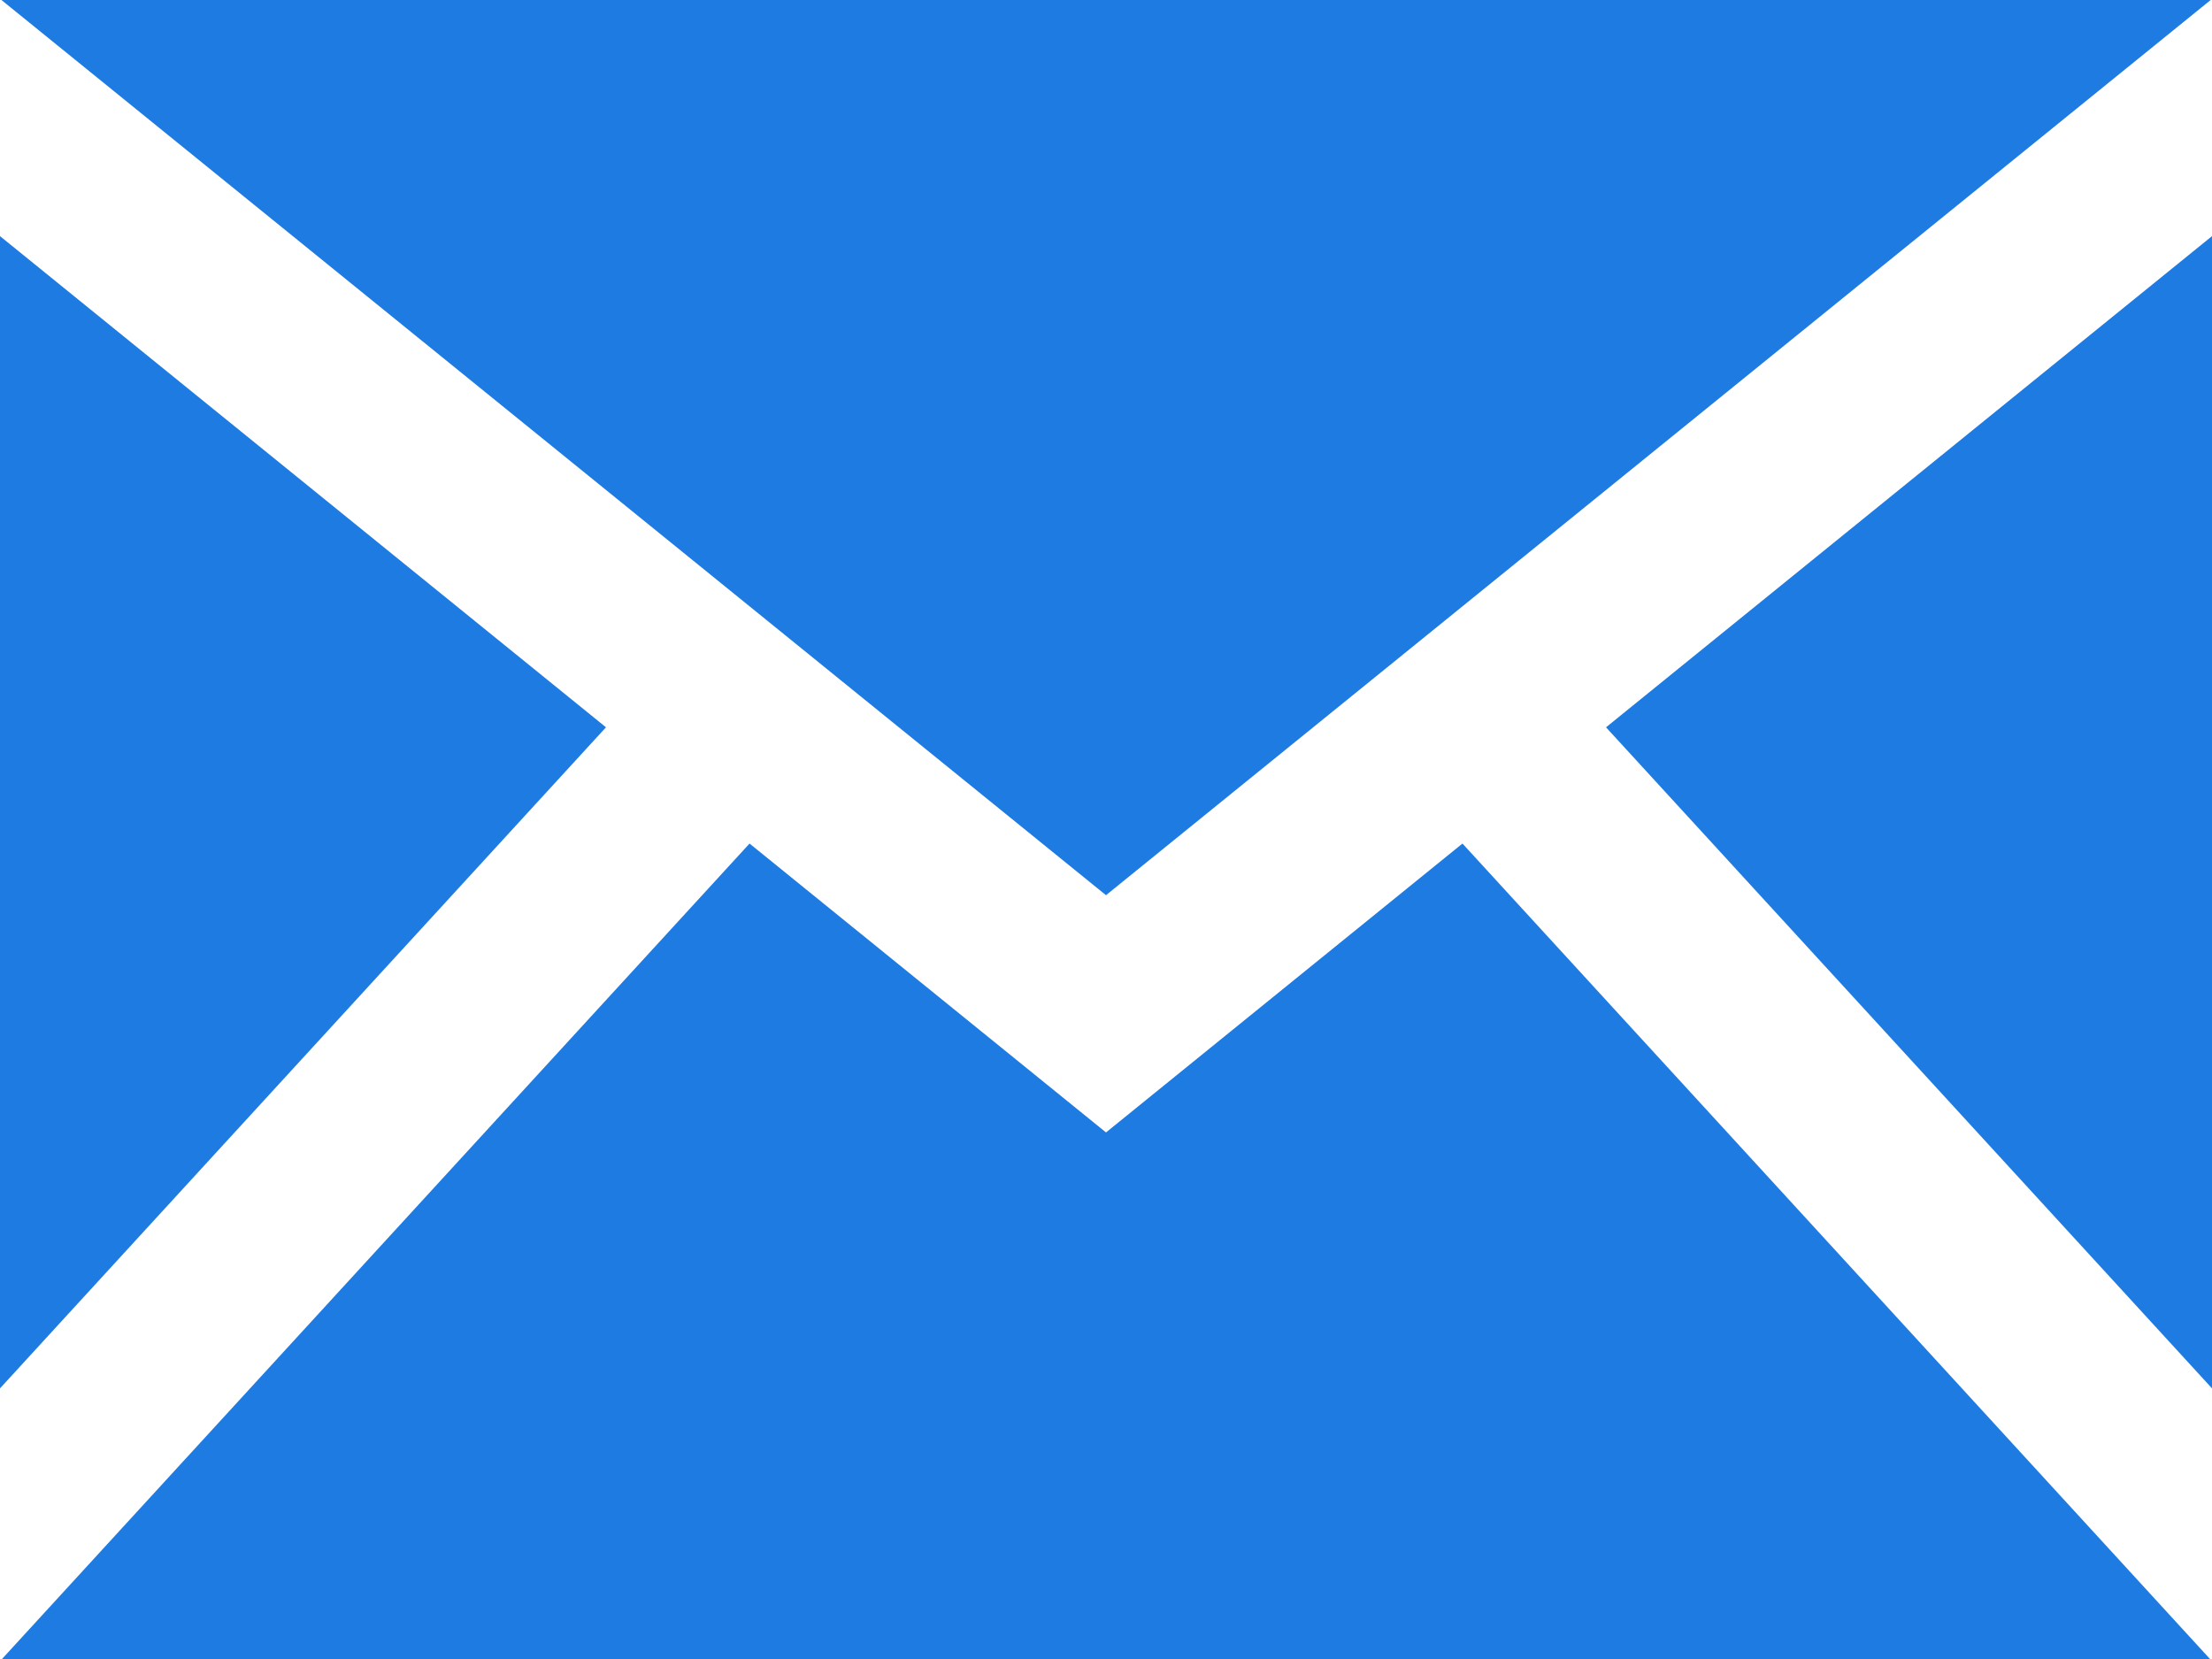
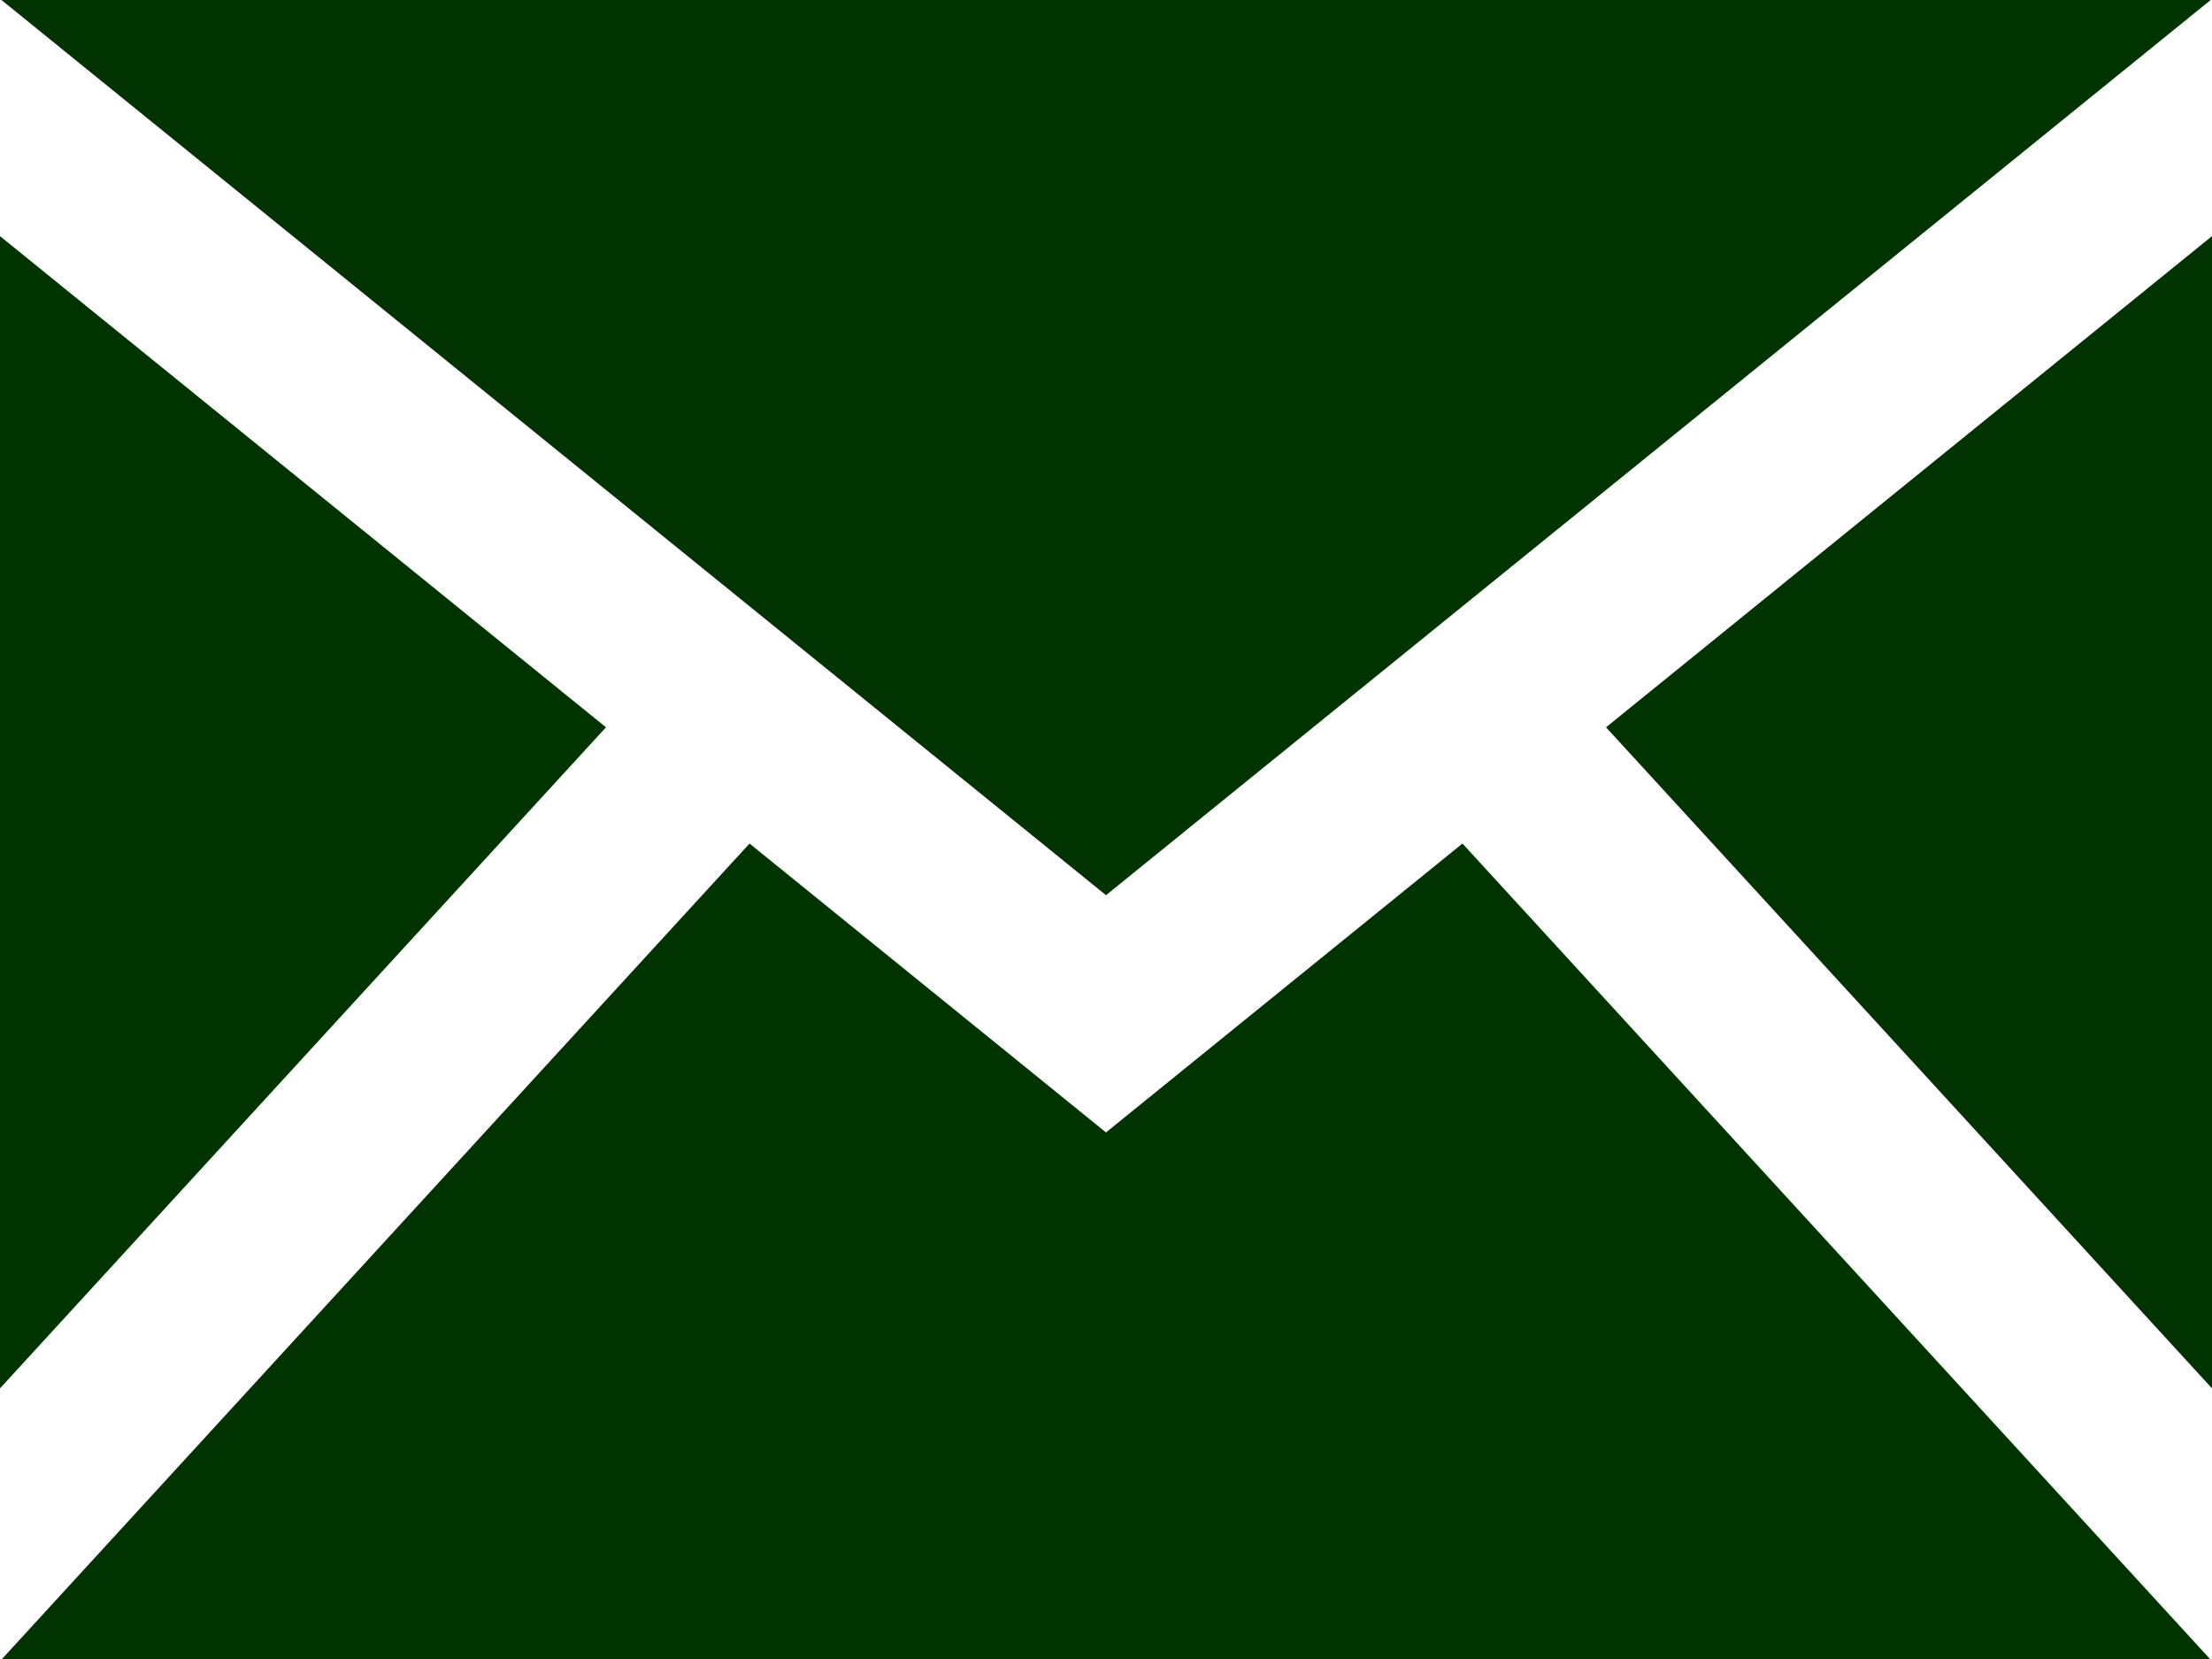
<svg xmlns="http://www.w3.org/2000/svg" width="20px" height="15px" viewBox="0 0 20 15" version="1.1">
  <g id="Symbols" stroke="none" stroke-width="1" fill="none" fill-rule="evenodd">
-     <g id="Footer" transform="translate(-925, -606)" fill="#1E7BE2" fill-rule="nonzero">
+     <g id="Footer" transform="translate(-925, -606)" fill="#003300" fill-rule="nonzero">
      <g id="iconmonstr-email-1" transform="translate(925, 606)">
        <path d="M10,8.094 L0.013,0 L19.988,0 L10,8.094 Z M5.479,6.576 L0,2.135 L0,12.553 L5.479,6.576 Z M14.521,6.576 L20,12.553 L20,2.135 L14.521,6.576 Z M13.223,7.627 L10,10.239 L6.777,7.627 L0.018,15 L19.982,15 L13.223,7.627 L13.223,7.627 Z" id="Shape" />
      </g>
    </g>
  </g>
</svg>
